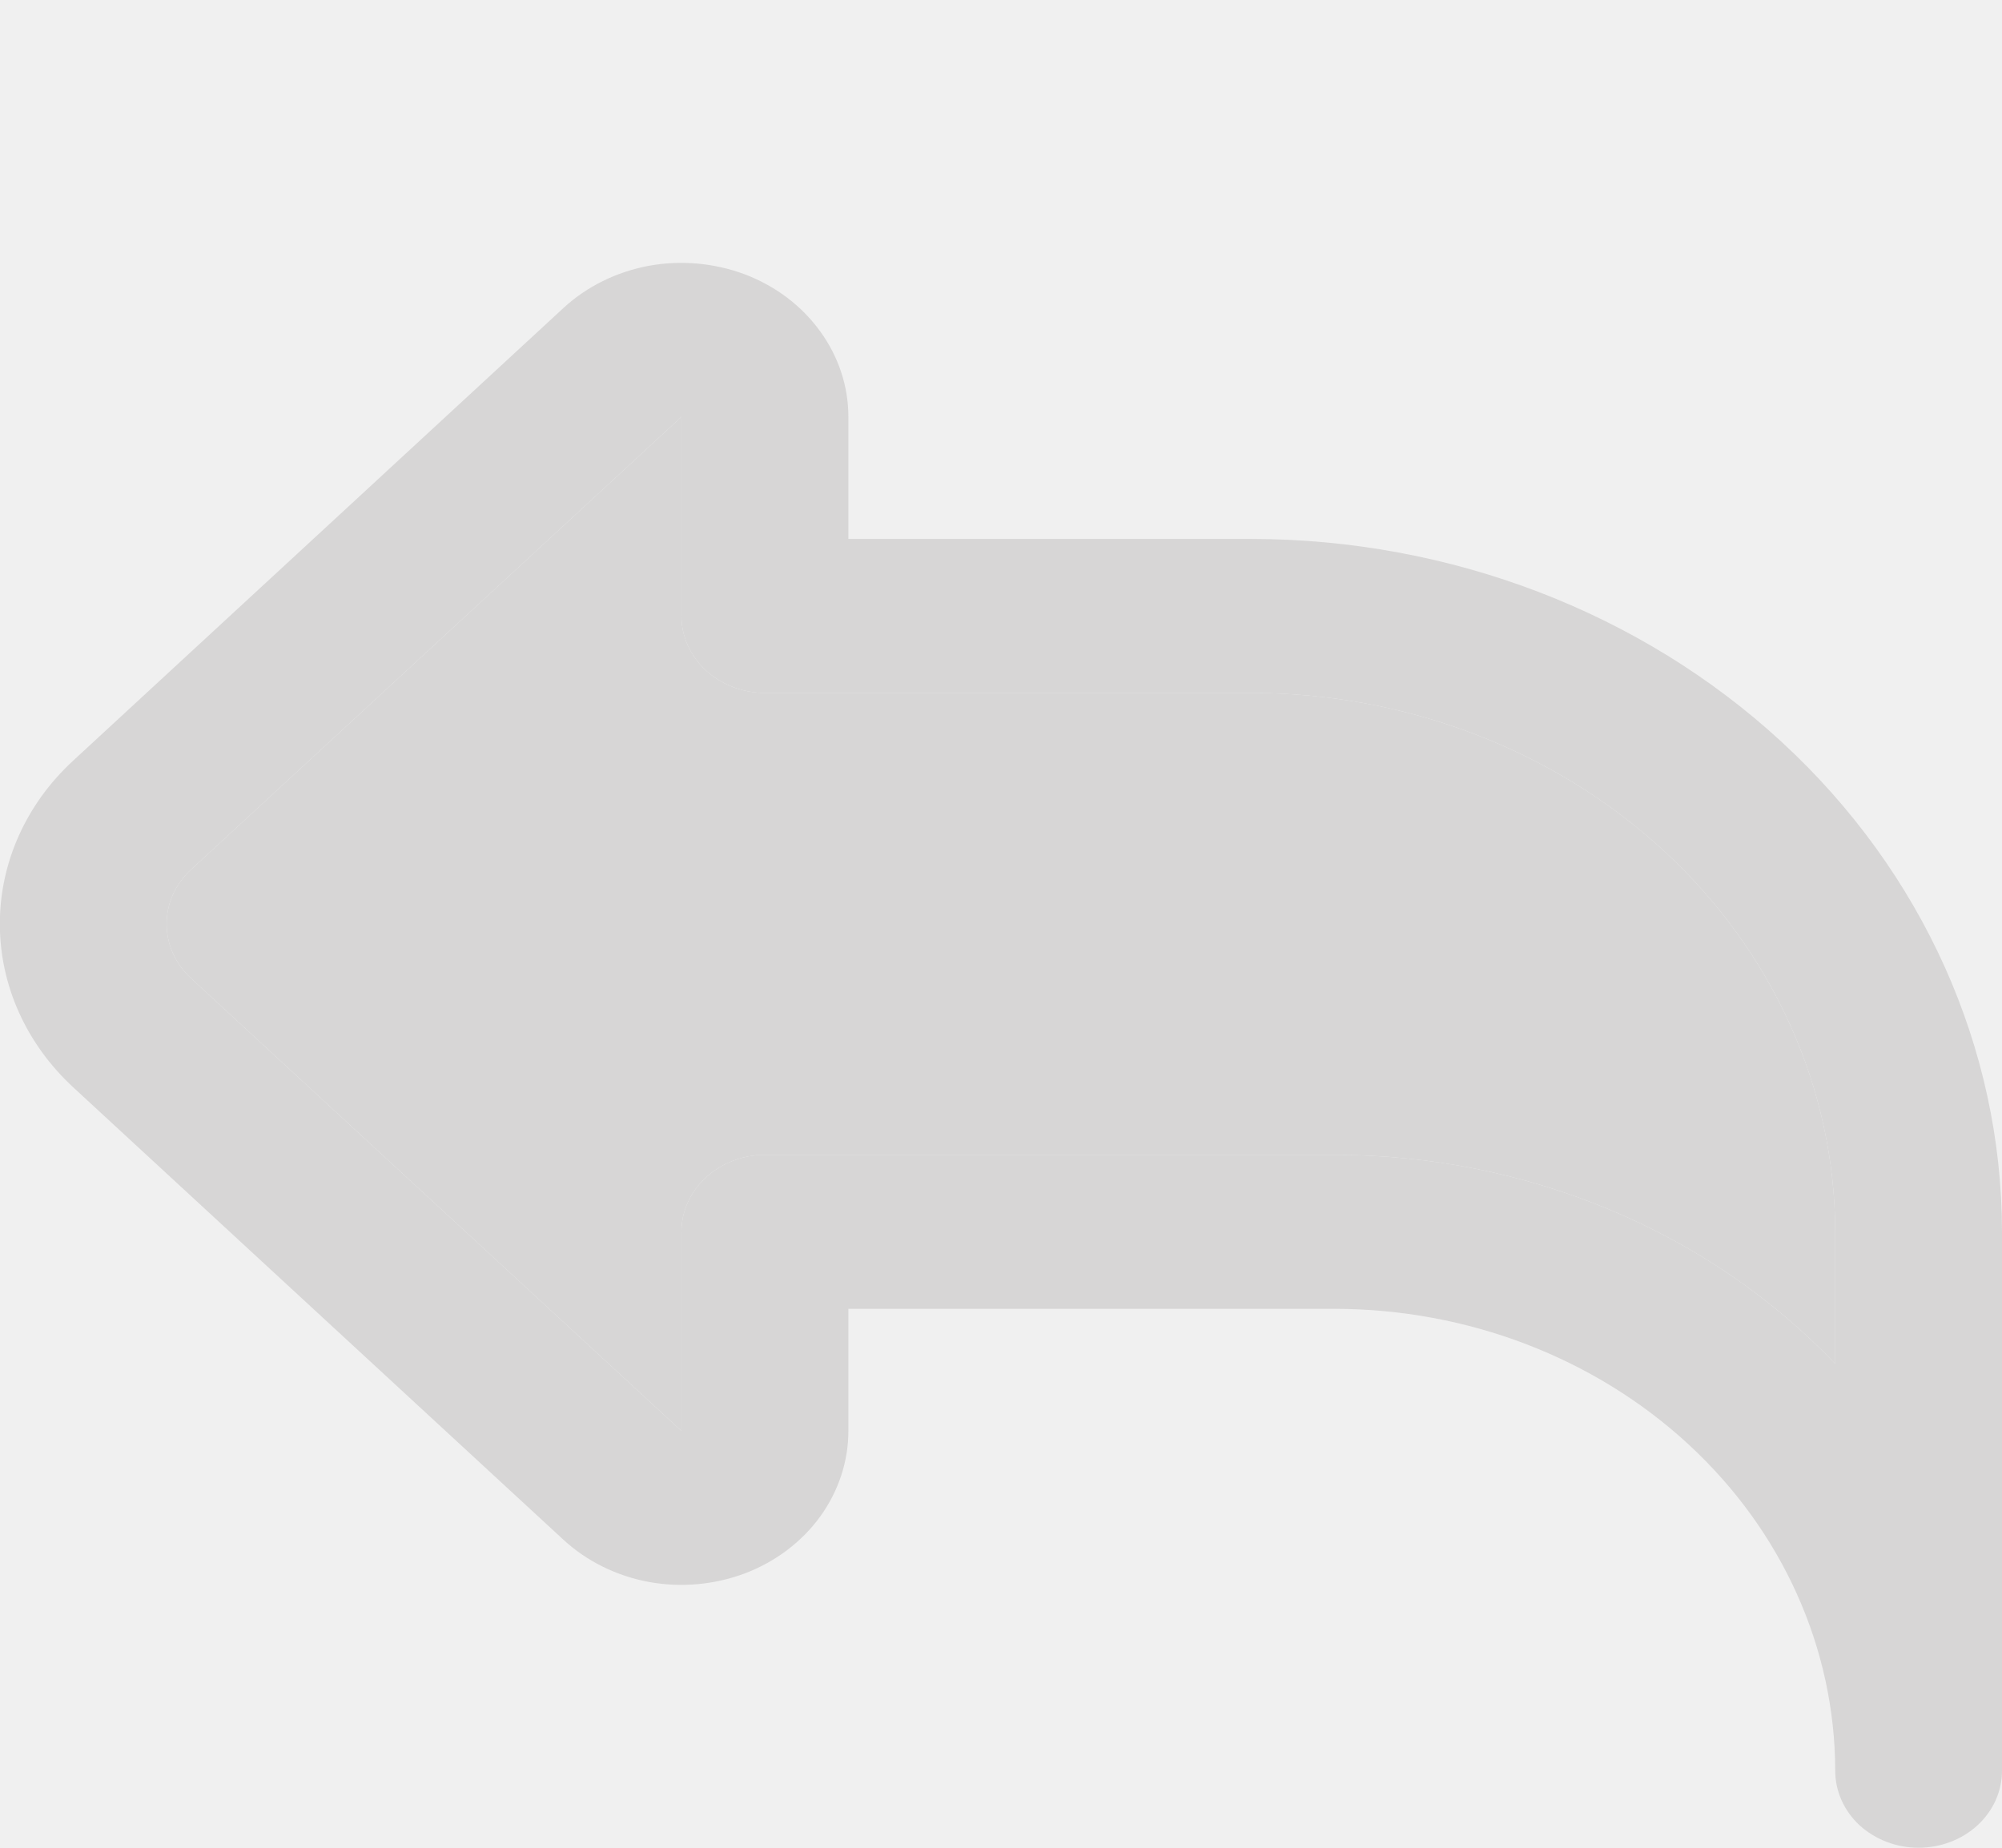
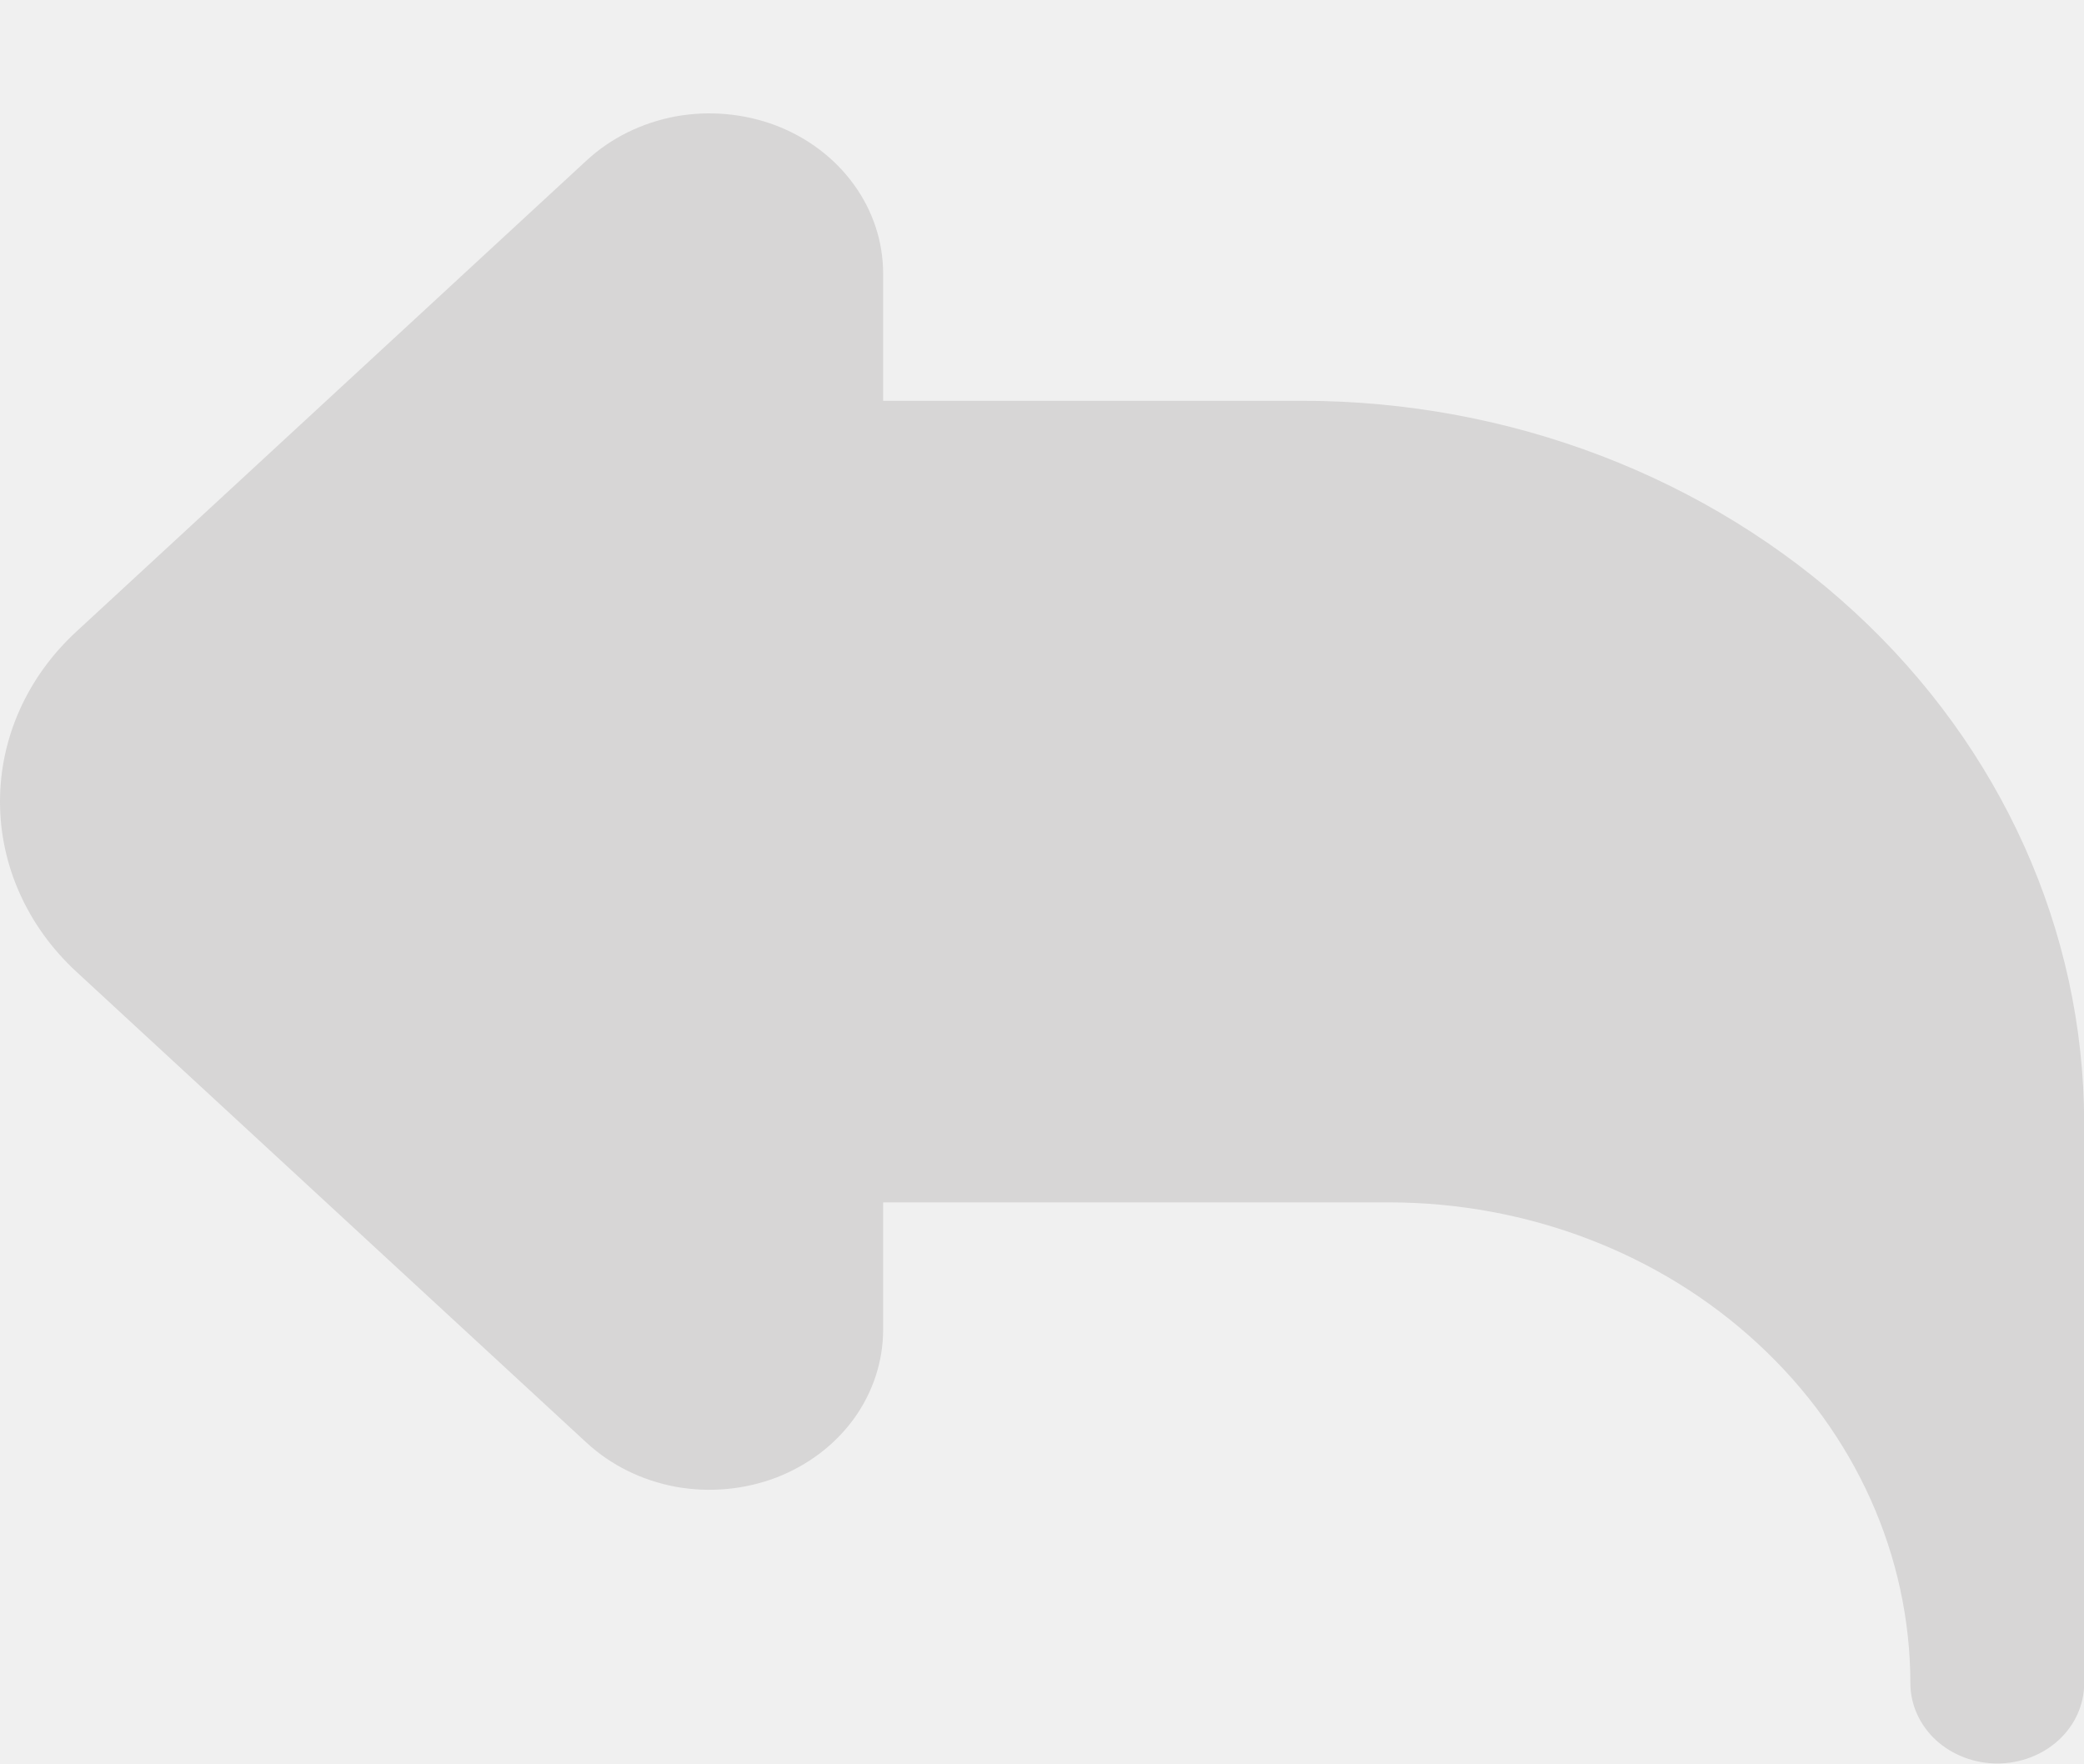
- <svg xmlns="http://www.w3.org/2000/svg" width="13" height="12" viewBox="0 0 13 12" fill="none">
-   <g clip-path="url(#clip0_6161_1871)">
-     <path d="M12.458 12C12.315 12 12.177 11.947 12.075 11.854C11.974 11.76 11.917 11.633 11.917 11.5C11.916 10.705 11.573 9.942 10.964 9.38C10.354 8.817 9.528 8.501 8.667 8.5H5.509V9.293C5.509 9.491 5.445 9.684 5.326 9.849C5.207 10.013 5.038 10.141 4.84 10.217C4.642 10.292 4.424 10.312 4.214 10.274C4.004 10.235 3.811 10.14 3.659 10L0.475 7.061C0.17 6.779 -0.001 6.398 -0.001 6C-0.001 5.602 0.17 5.221 0.475 4.94L3.659 2C3.811 1.86 4.004 1.765 4.214 1.726C4.424 1.688 4.642 1.708 4.84 1.783C5.038 1.859 5.207 1.987 5.326 2.152C5.445 2.316 5.509 2.509 5.509 2.707V3.5H8.125C9.417 3.501 10.657 3.976 11.571 4.82C12.485 5.663 12.999 6.807 13 8V11.5C13 11.633 12.943 11.76 12.841 11.854C12.74 11.947 12.602 12 12.458 12ZM4.425 2.707L1.241 5.647C1.139 5.74 1.082 5.867 1.082 6C1.082 6.133 1.139 6.26 1.241 6.354L4.425 9.293V8C4.425 7.867 4.482 7.74 4.584 7.647C4.686 7.553 4.823 7.5 4.967 7.5H8.667C9.282 7.5 9.89 7.621 10.45 7.855C11.011 8.089 11.511 8.431 11.917 8.857V8C11.915 7.072 11.516 6.183 10.805 5.526C10.094 4.87 9.13 4.501 8.125 4.5H4.967C4.823 4.5 4.686 4.447 4.584 4.354C4.482 4.26 4.425 4.133 4.425 4V2.707Z" fill="#D7D6D6" />
-     <path d="M4.425 2.707L1.241 5.647C1.139 5.74 1.082 5.867 1.082 6C1.082 6.133 1.139 6.26 1.241 6.354L4.425 9.293V8C4.425 7.867 4.482 7.74 4.584 7.647C4.686 7.553 4.823 7.5 4.967 7.5H8.667C9.282 7.5 9.89 7.621 10.45 7.855C11.011 8.089 11.511 8.431 11.917 8.857V8C11.915 7.072 11.516 6.183 10.805 5.526C10.094 4.87 9.13 4.501 8.125 4.5H4.967C4.823 4.5 4.686 4.447 4.584 4.354C4.482 4.26 4.425 4.133 4.425 4V2.707Z" fill="#D7D6D6" />
-   </g>
-   <defs>
-     <clipPath id="clip0_6161_1871">
-       <rect width="13" height="12" fill="white" />
-     </clipPath>
-   </defs>
+ <svg xmlns="http://www.w3.org/2000/svg" width="13" height="11" viewBox="0 0 13 11" fill="none">
+   <path d="M12.459 11C12.315 11 12.178 10.947 12.076 10.854C11.975 10.76 11.917 10.633 11.917 10.5C11.916 9.705 11.574 8.942 10.964 8.38C10.355 7.817 9.529 7.501 8.667 7.5H5.509V8.293C5.509 8.491 5.446 8.684 5.327 8.849C5.208 9.013 5.039 9.141 4.841 9.217C4.643 9.292 4.425 9.312 4.215 9.274C4.005 9.235 3.812 9.14 3.66 9L0.476 6.061C0.171 5.779 0 5.398 0 5C0 4.602 0.171 4.221 0.476 3.94L3.66 1C3.812 0.86 4.005 0.765 4.215 0.726C4.425 0.688 4.643 0.708 4.841 0.783C5.039 0.859 5.208 0.987 5.327 1.152C5.446 1.316 5.509 1.509 5.509 1.707V2.5H8.126C9.418 2.501 10.657 2.976 11.571 3.82C12.485 4.663 12.999 5.807 13.001 7V10.5C13.001 10.633 12.944 10.76 12.842 10.854C12.741 10.947 12.603 11 12.459 11Z" fill="#D7D6D6" />
</svg>
